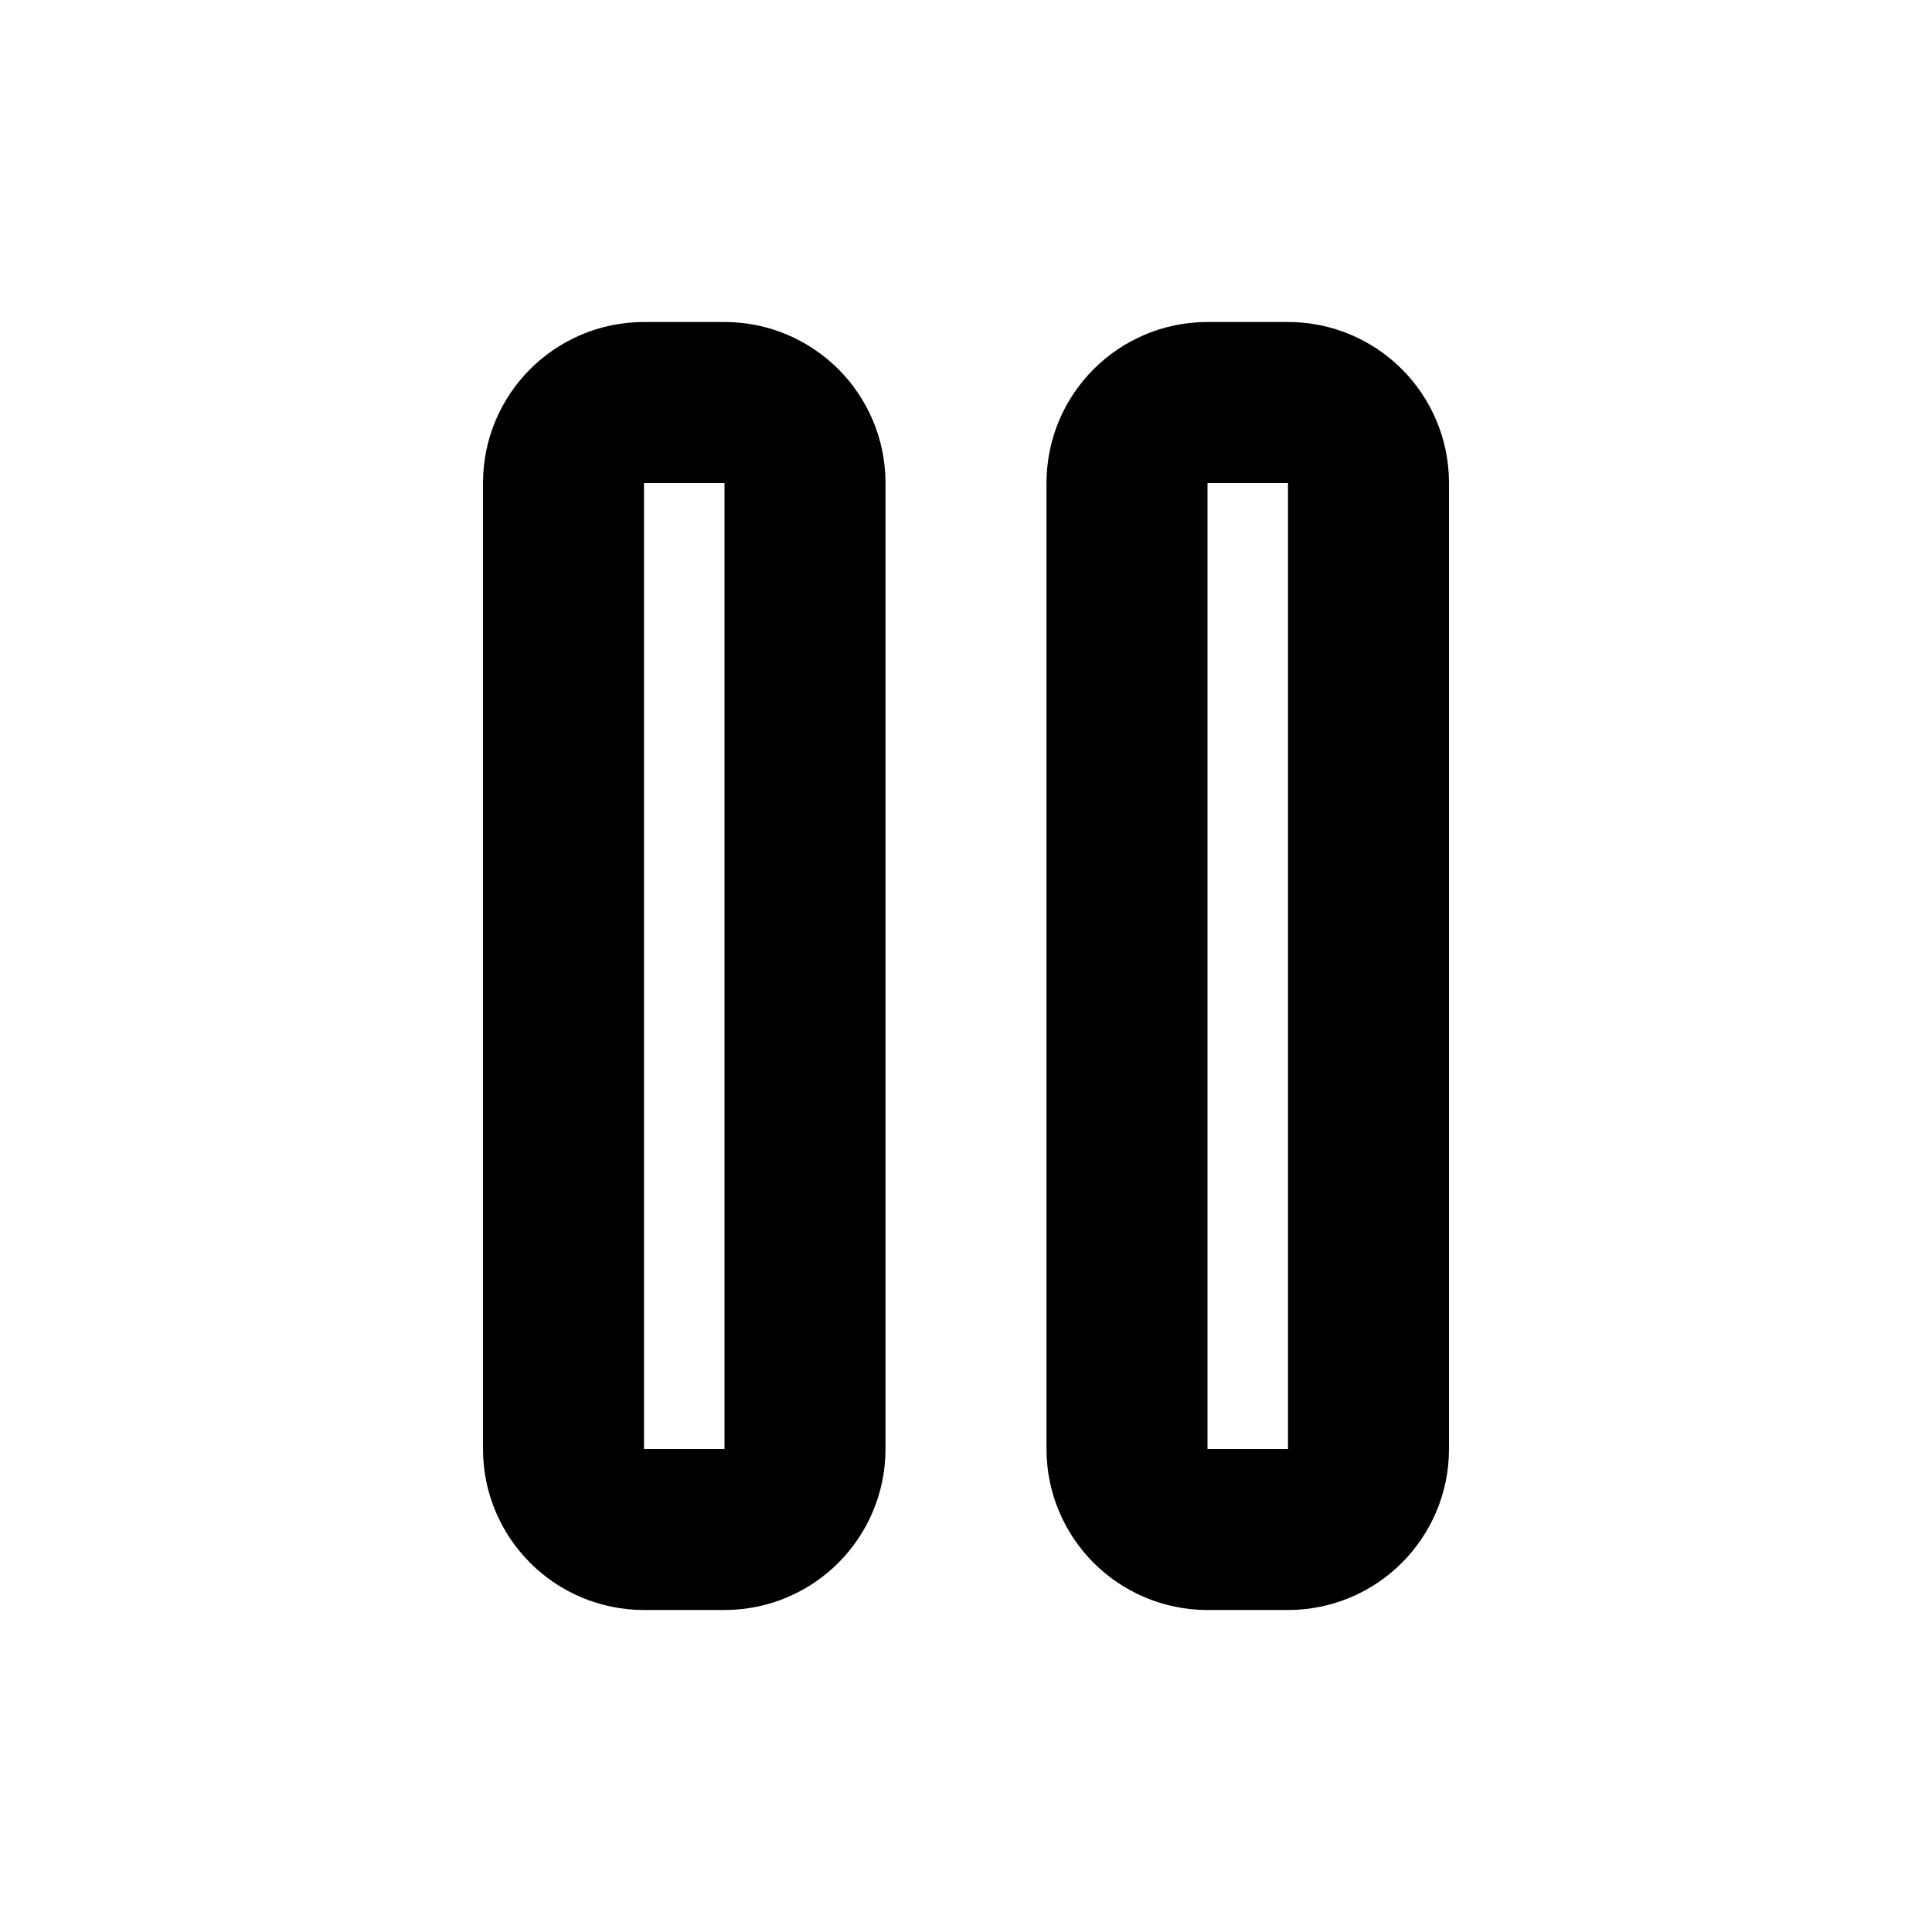
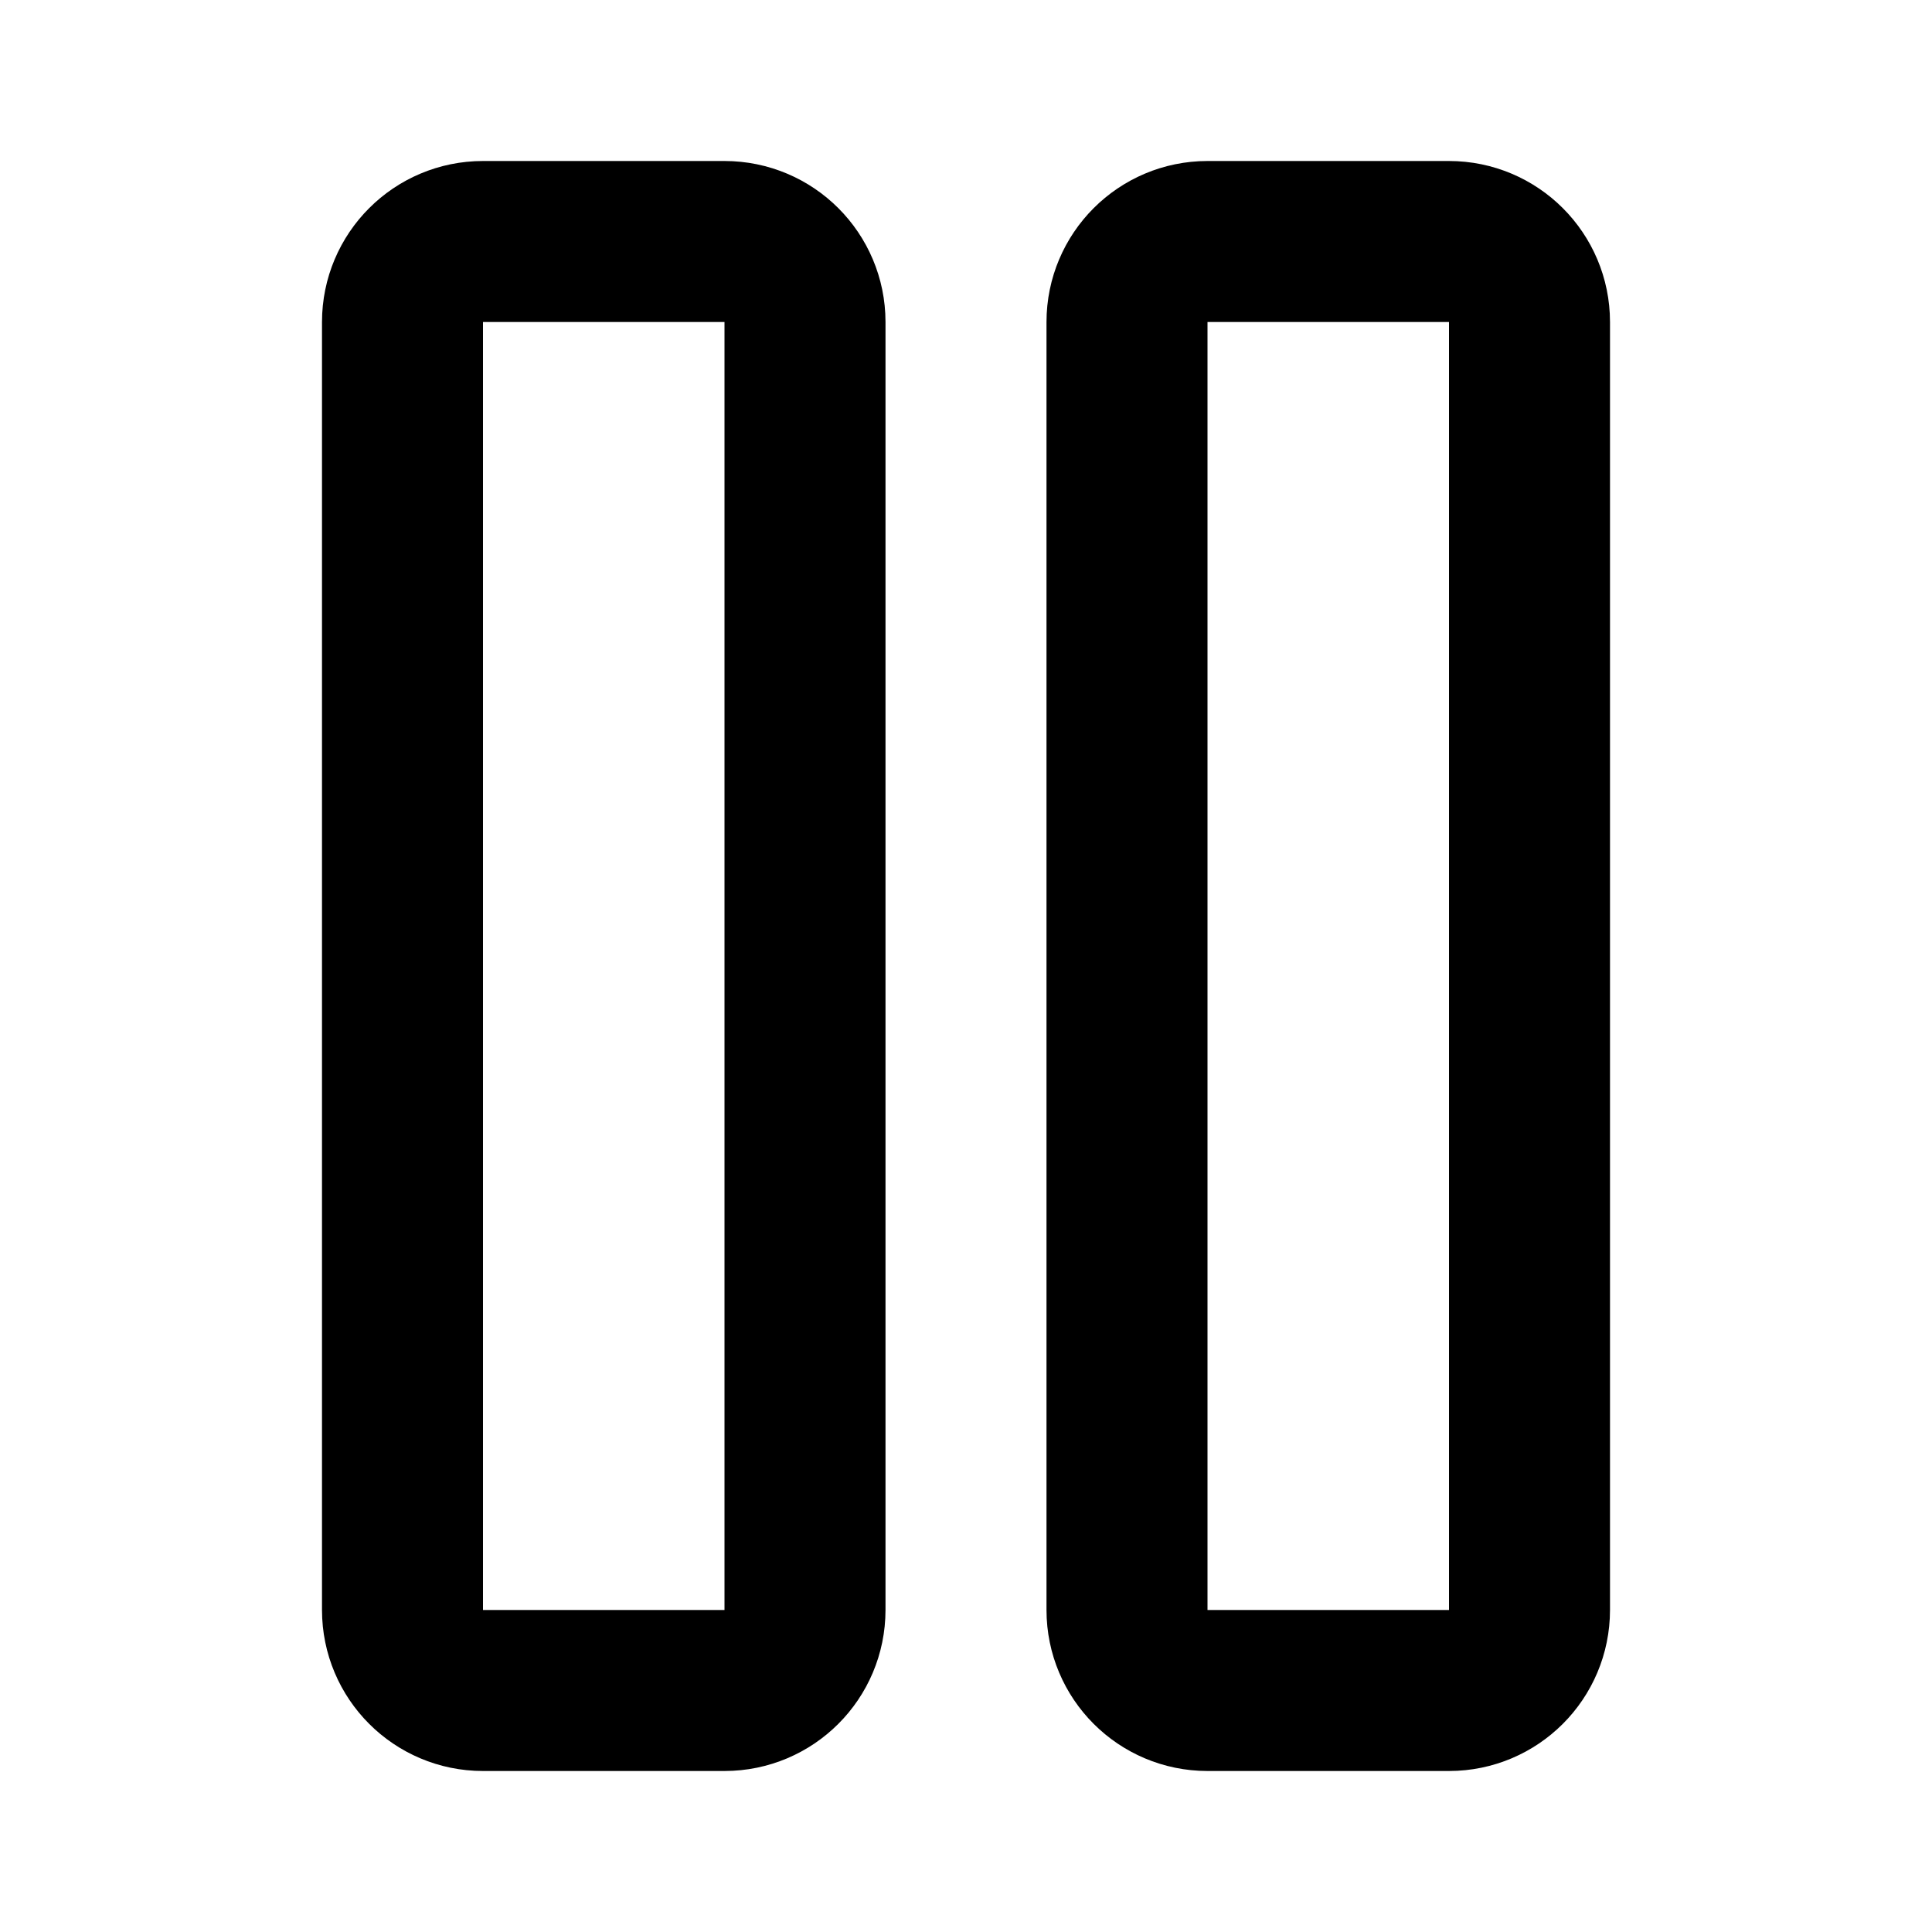
<svg xmlns="http://www.w3.org/2000/svg" width="24" height="24" viewBox="0 0 24 24" fill="none" stroke="#000" stroke-width="2" stroke-linecap="round" stroke-linejoin="round">
-   <rect x="7" y="5" width="3" height="14" rx="1" />
-   <rect x="14" y="5" width="3" height="14" rx="1" />
+   <rect x="14" y="3" width="5" height="18" rx="1" />
+   <rect x="5" y="3" width="5" height="18" rx="1" />
</svg>
